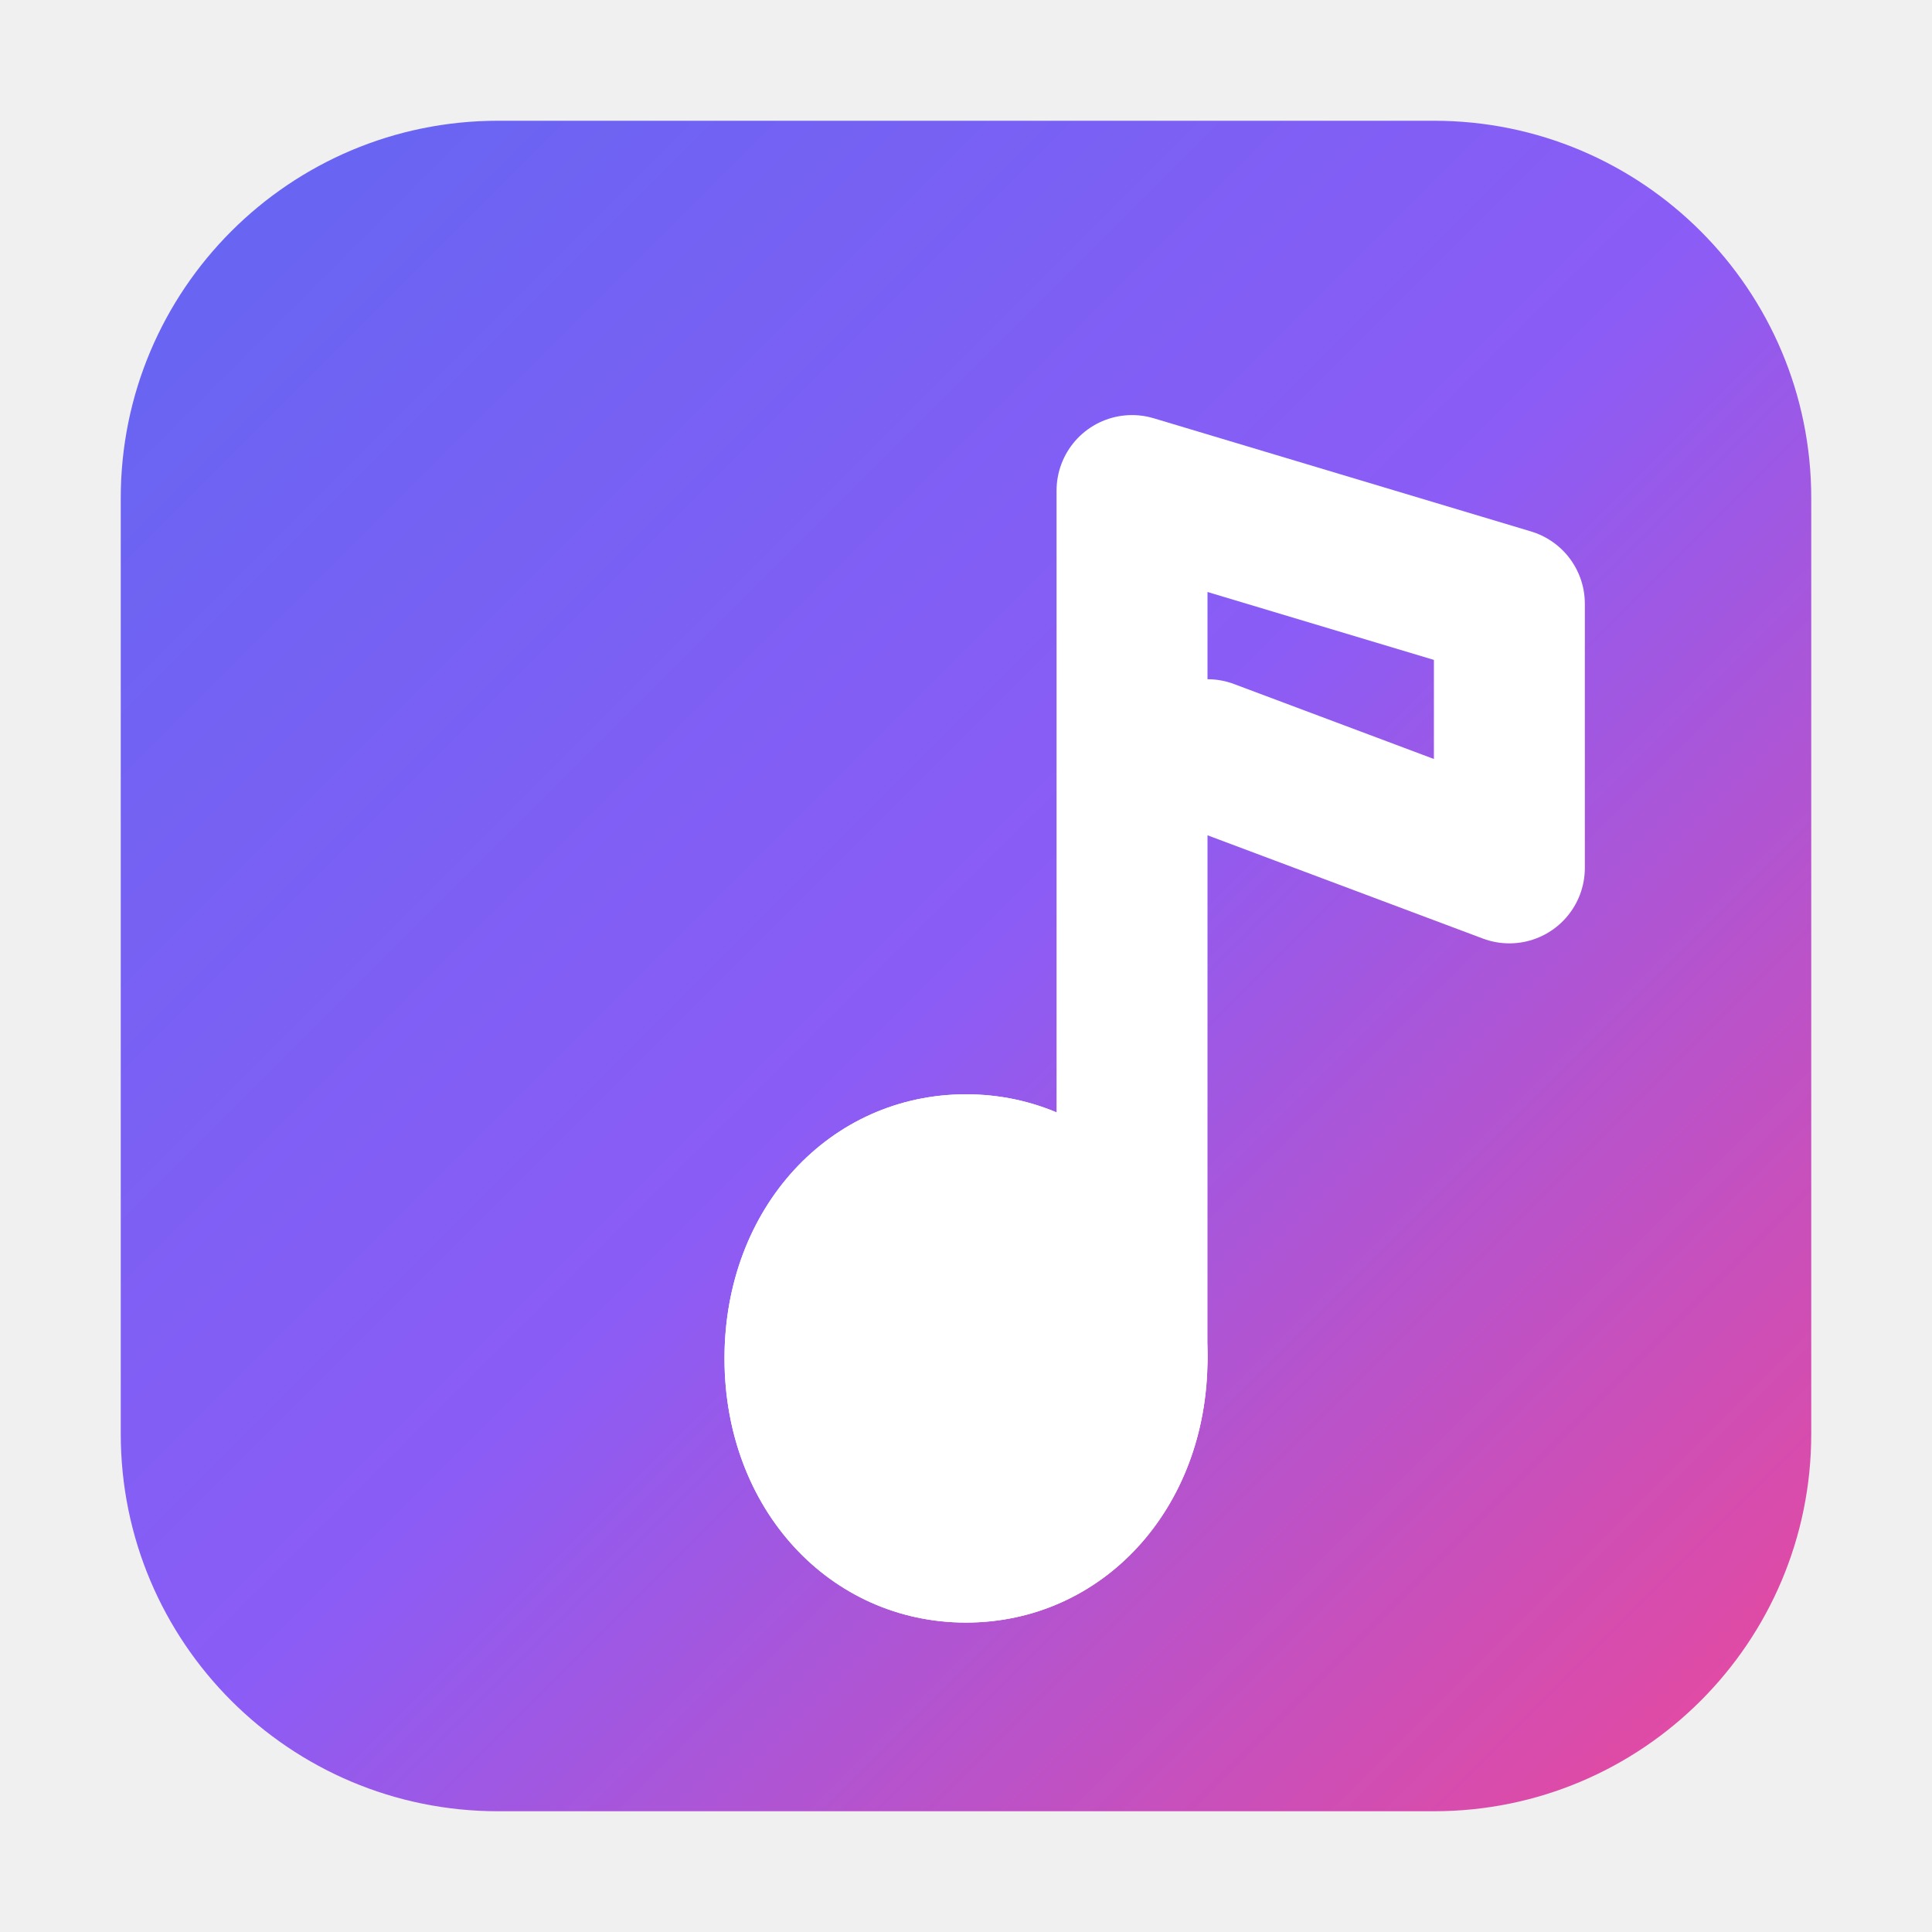
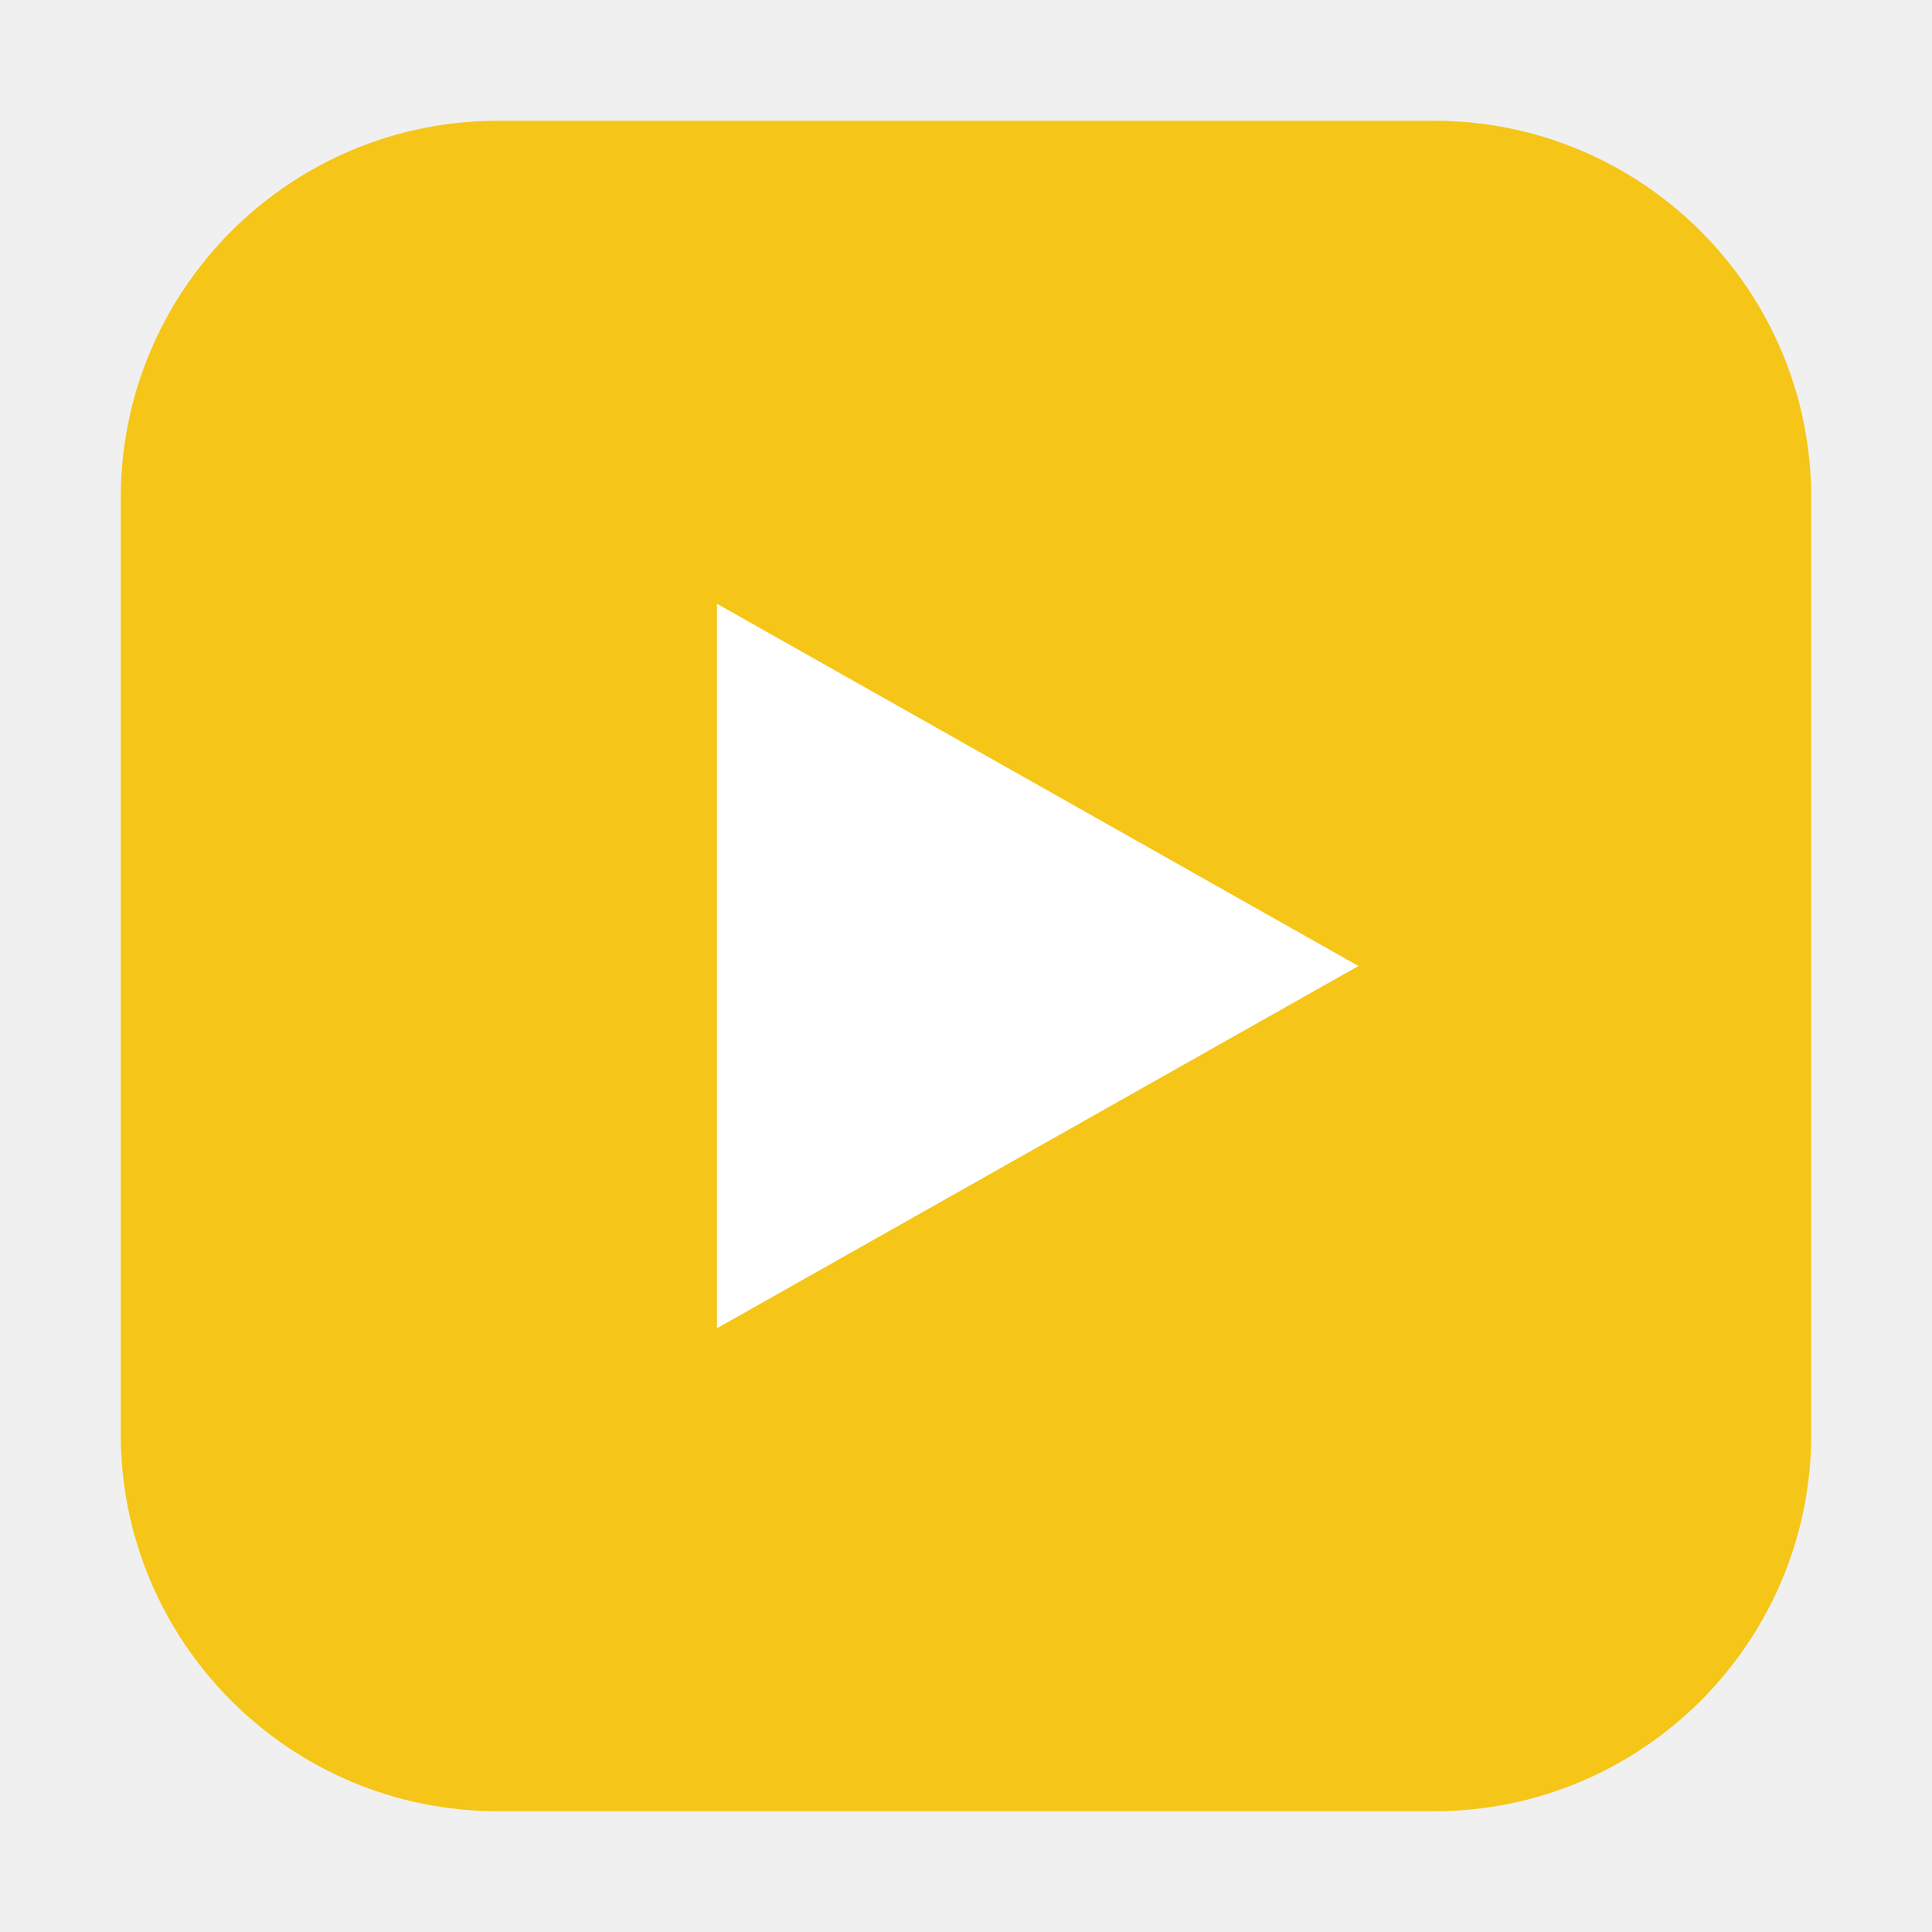
<svg xmlns="http://www.w3.org/2000/svg" viewBox="0 0 512 512" width="100%" height="100%">
-   <defs>
-     <linearGradient id="bgGrad" x1="0%" y1="0%" x2="100%" y2="100%">
-       <stop offset="0%" stop-color="#6366f1" />
-       <stop offset="50%" stop-color="#8b5cf6" />
-       <stop offset="100%" stop-color="#ec4899" />
-     </linearGradient>
-     <filter id="glow" x="-20%" y="-20%" width="140%" height="140%">
-       <feGaussianBlur stdDeviation="24" result="blur" />
-       <feComposite in="SourceGraphic" in2="blur" operator="over" />
-     </filter>
-   </defs>
-   <rect x="32" y="32" width="448" height="448" rx="100" fill="url(#bgGrad)" />
-   <path d="M192 360 C192 320, 220 290, 256 290 C292 290, 320 320, 320 360 C320 400, 292 430, 256 430 C220 430, 192 400, 192 360 Z" fill="white" />
-   <path d="M192 360 C192 320, 220 290, 256 290 C292 290, 320 320, 320 360 C320 400, 292 430, 256 430 C220 430, 192 400, 192 360 Z" fill="white" />
-   <path d="M300 360 L300 130 L400 160 L400 230 L320 200" stroke="white" stroke-width="40" stroke-linecap="round" stroke-linejoin="round" fill="none" />
-   <circle cx="256" cy="360" r="45" fill="white" />
+   <rect x="32" y="32" width="448" height="448" rx="100" fill="#F5C518" />
+   <path d="M190 160v192l170-96z" fill="white" />
</svg>
